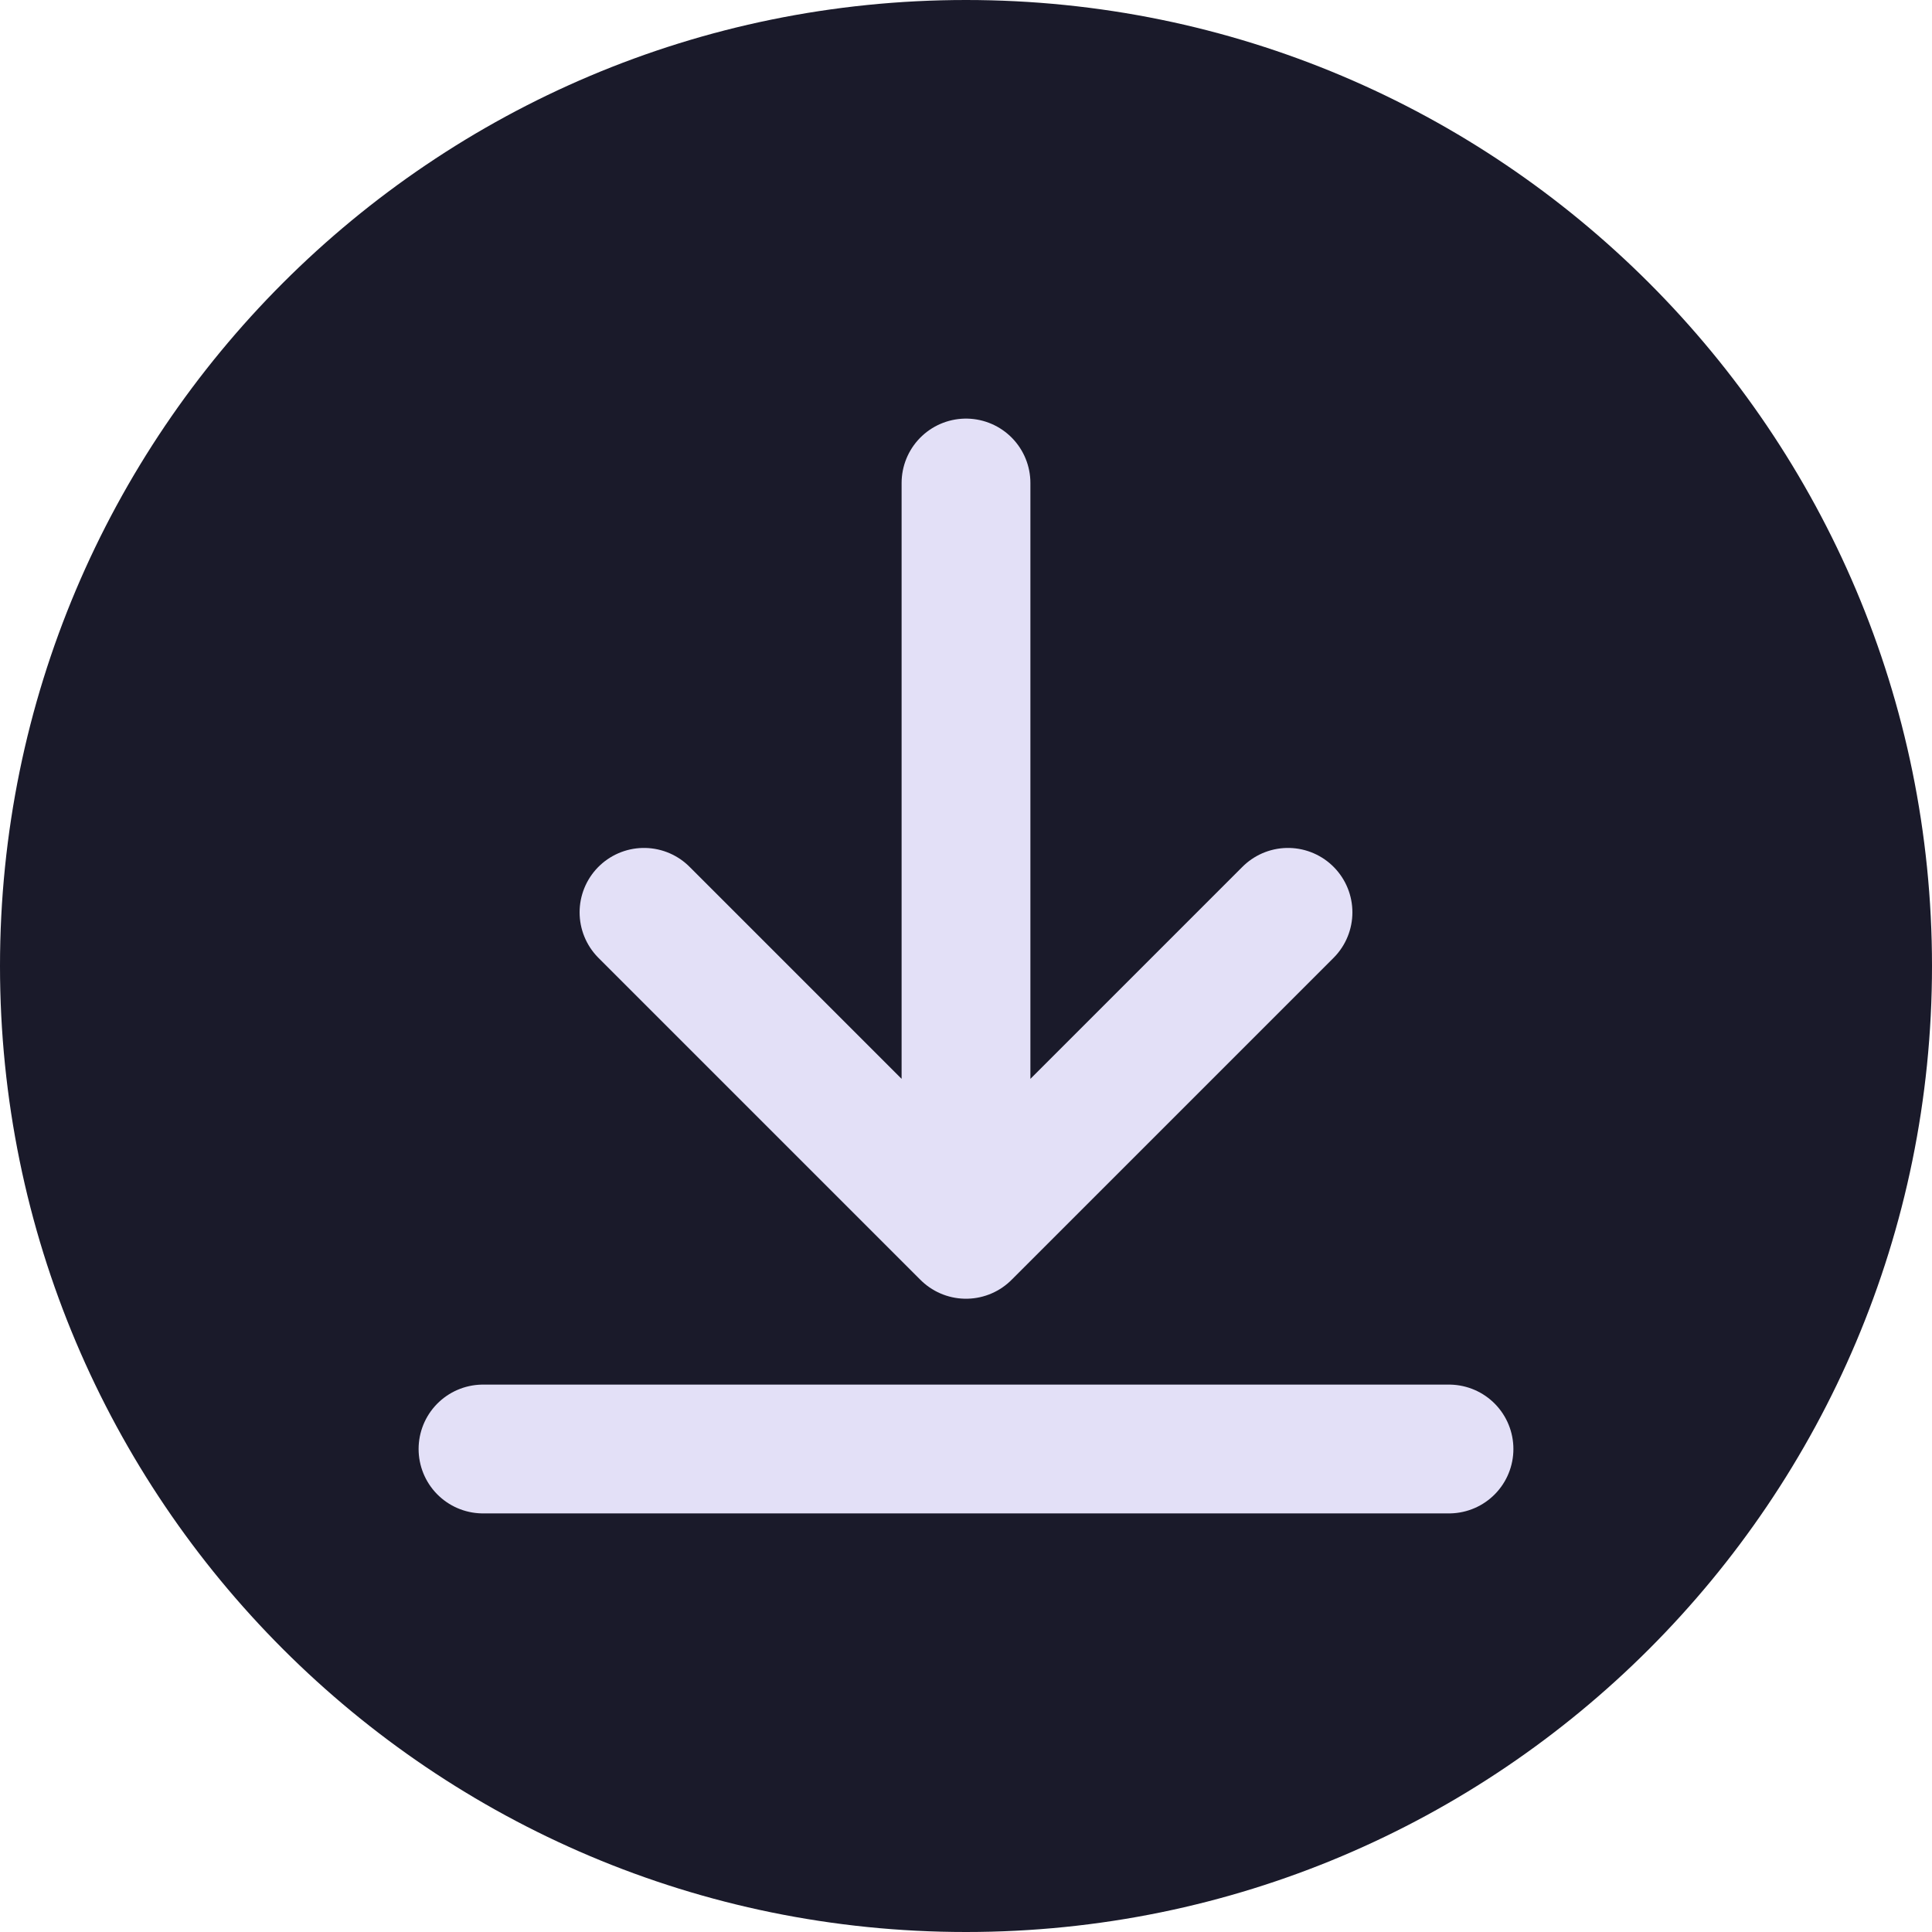
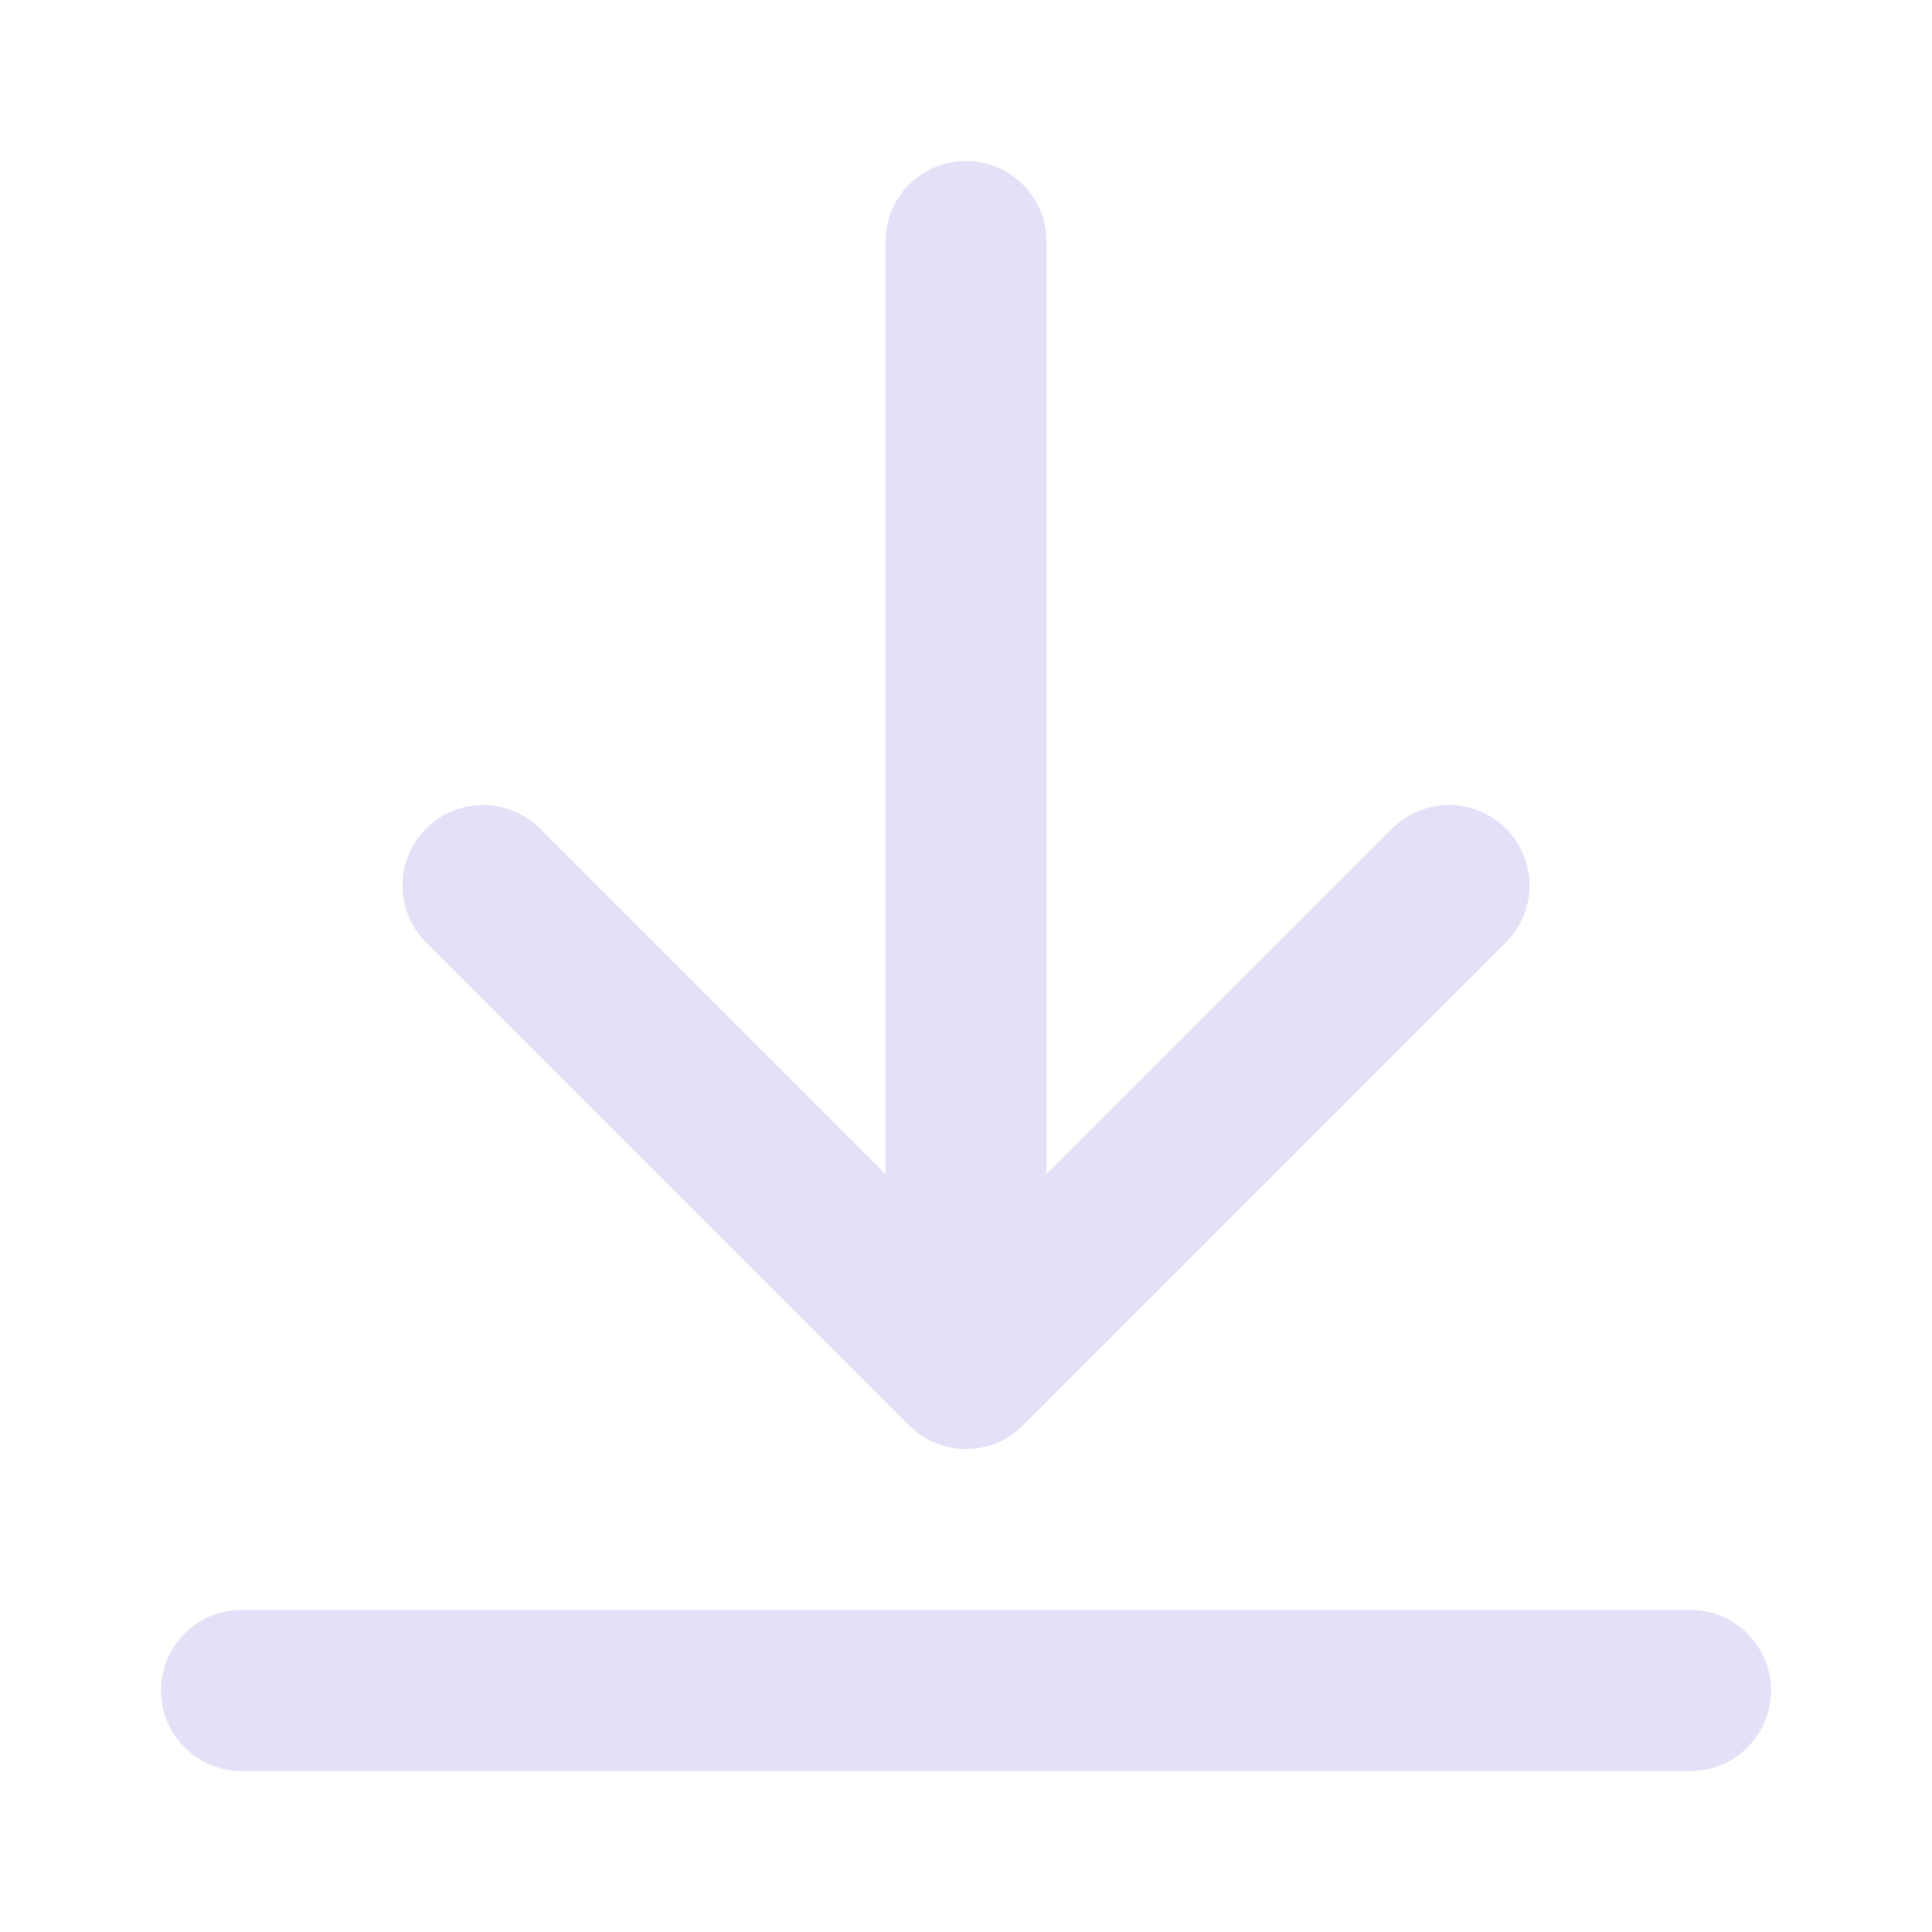
- <svg xmlns="http://www.w3.org/2000/svg" width="256px" height="256px" viewBox="-6 -6 36.00 36.00" fill="none">
-   <g id="SVGRepo_bgCarrier" stroke-width="0">
-     <rect x="-6" y="-6" width="36.00" height="36.00" rx="18" fill="#1a1a2a" strokewidth="0" />
-   </g>
+ <svg xmlns="http://www.w3.org/2000/svg" width="256px" height="256px" viewBox="0 0 24 24" fill="none">
+   <g id="SVGRepo_bgCarrier" stroke-width="0" />
  <g id="SVGRepo_tracerCarrier" stroke-linecap="round" stroke-linejoin="round" />
  <g id="SVGRepo_iconCarrier">
-     <path d="M21 21H3M18 11L12 17M12 17L6 11M12 17V3" stroke="#e3e0f7" stroke-width="2.4" stroke-linecap="round" stroke-linejoin="round" />
+     <path d="M21 21H3M18 11L12 17M12 17L6 11M12 17V3" stroke="#e3e0f7" stroke-width="2" stroke-linecap="round" stroke-linejoin="round" />
  </g>
</svg>
